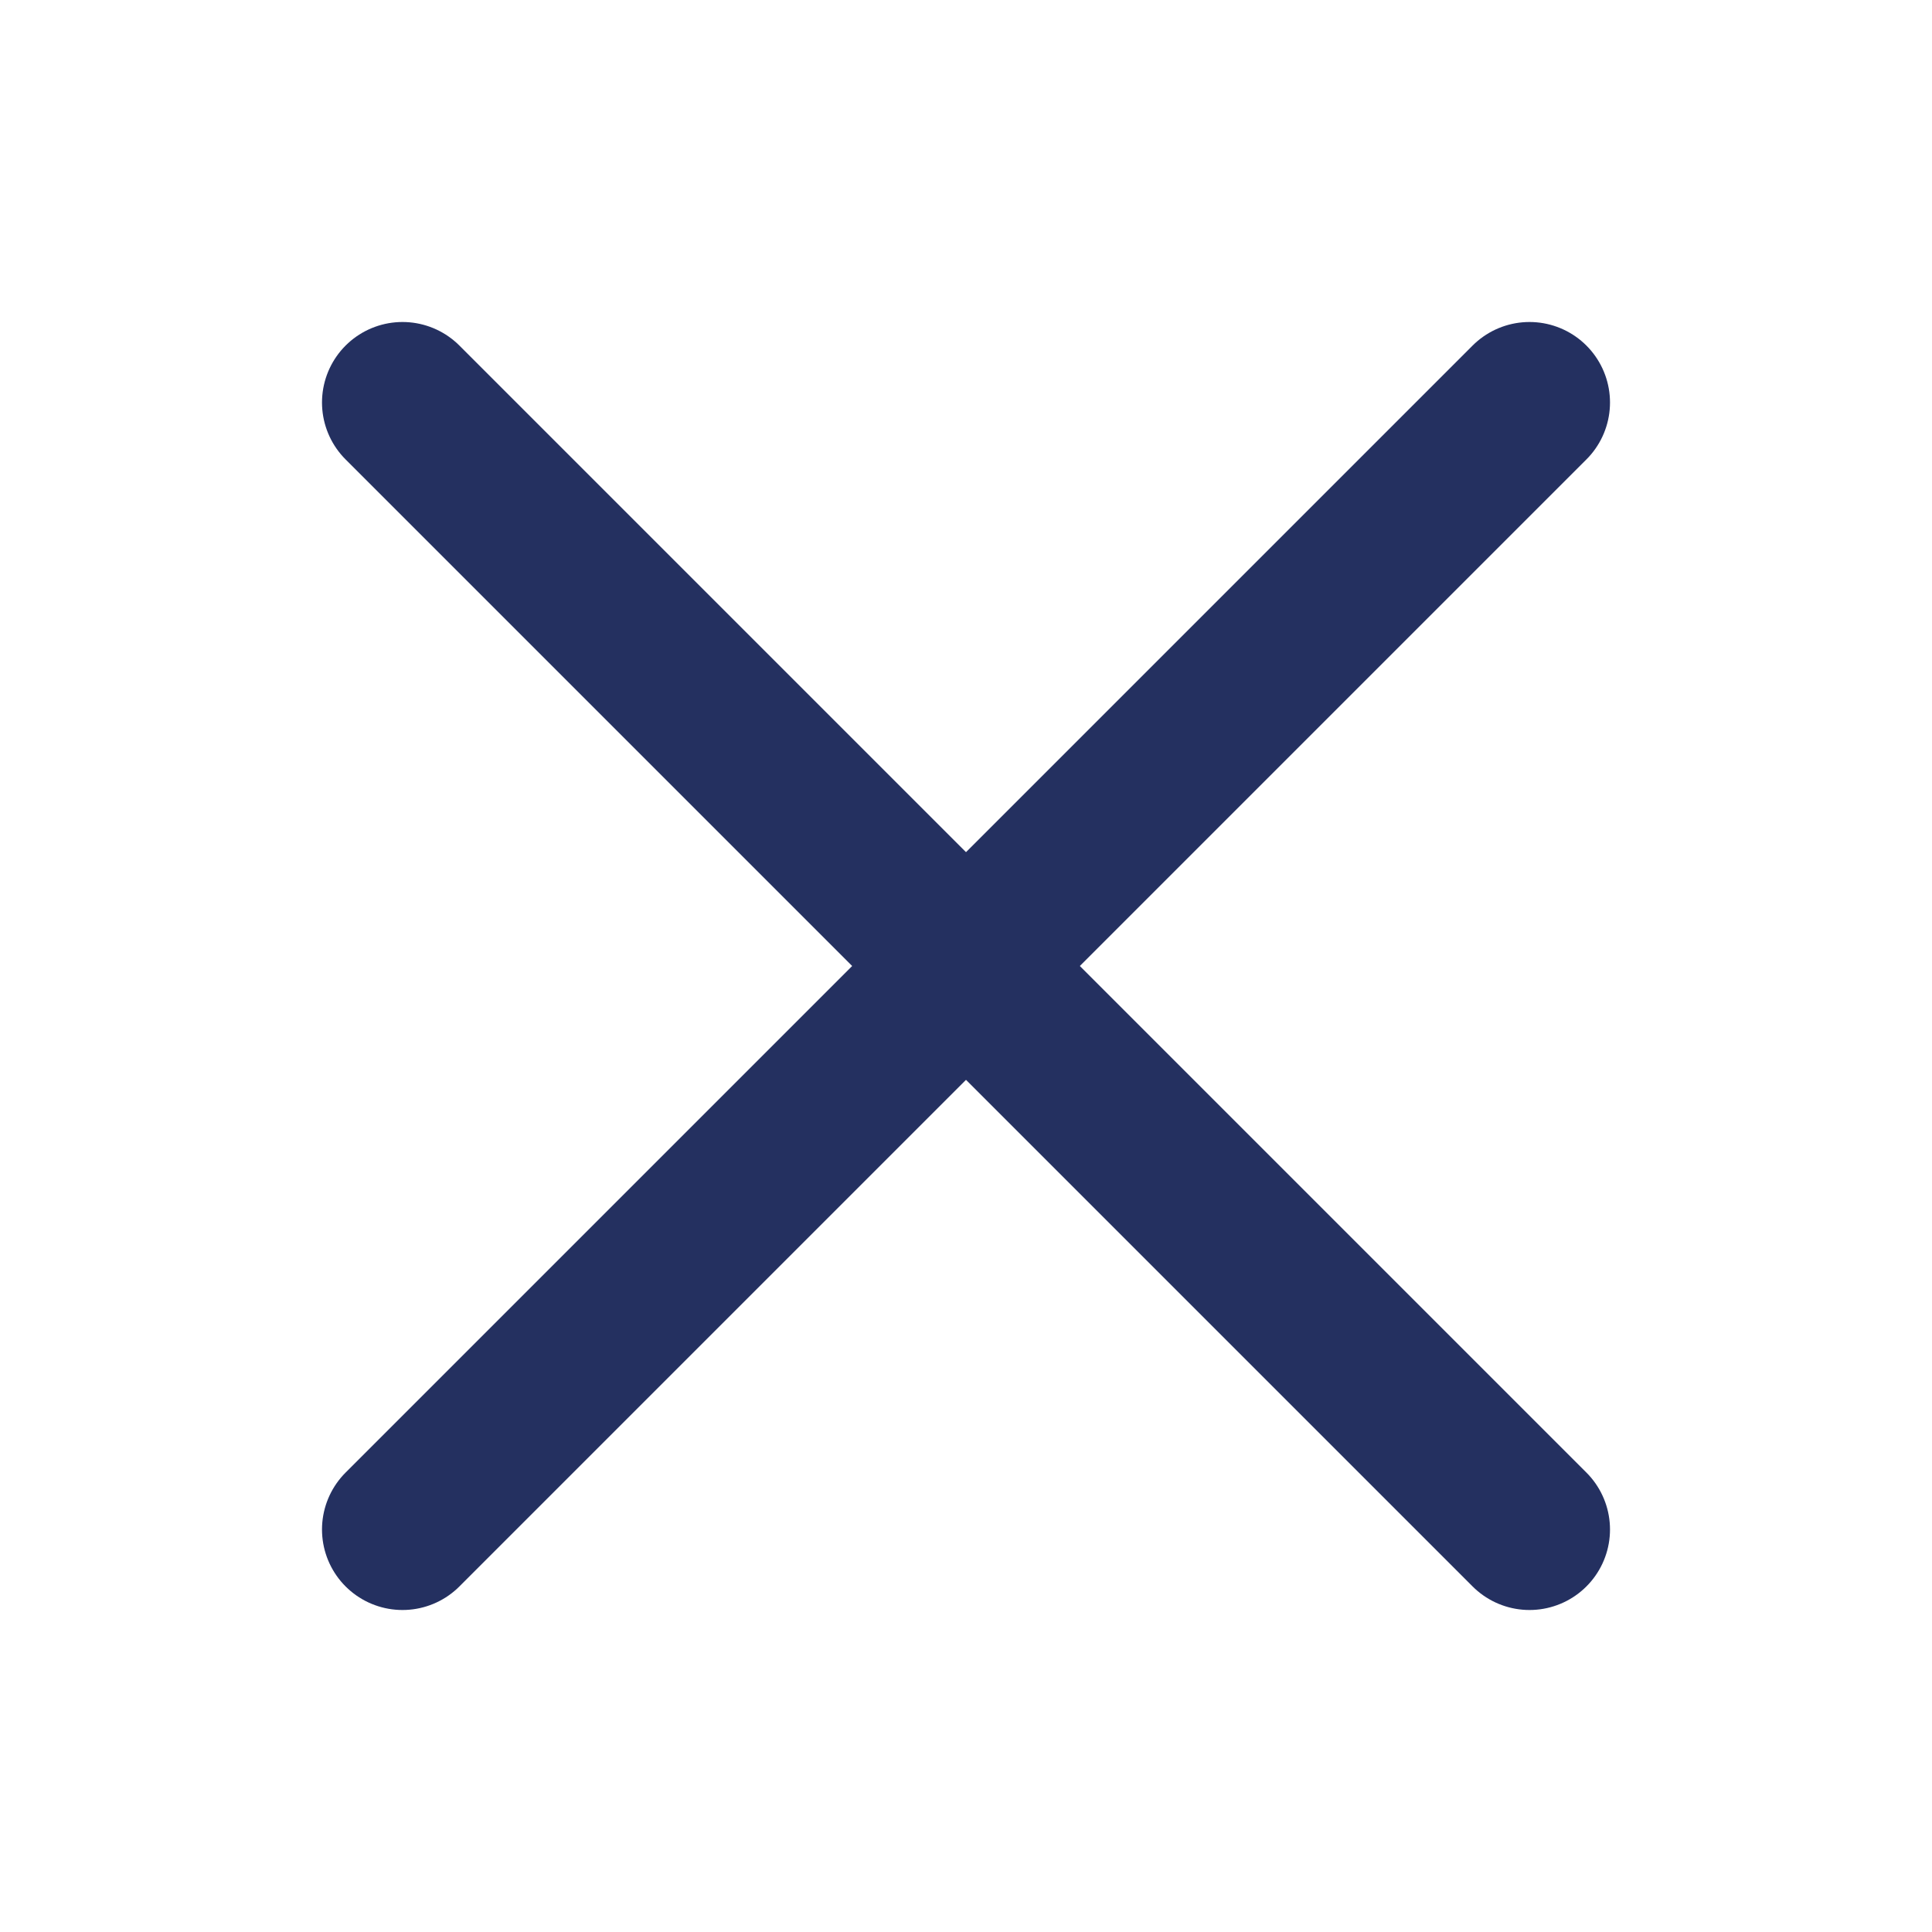
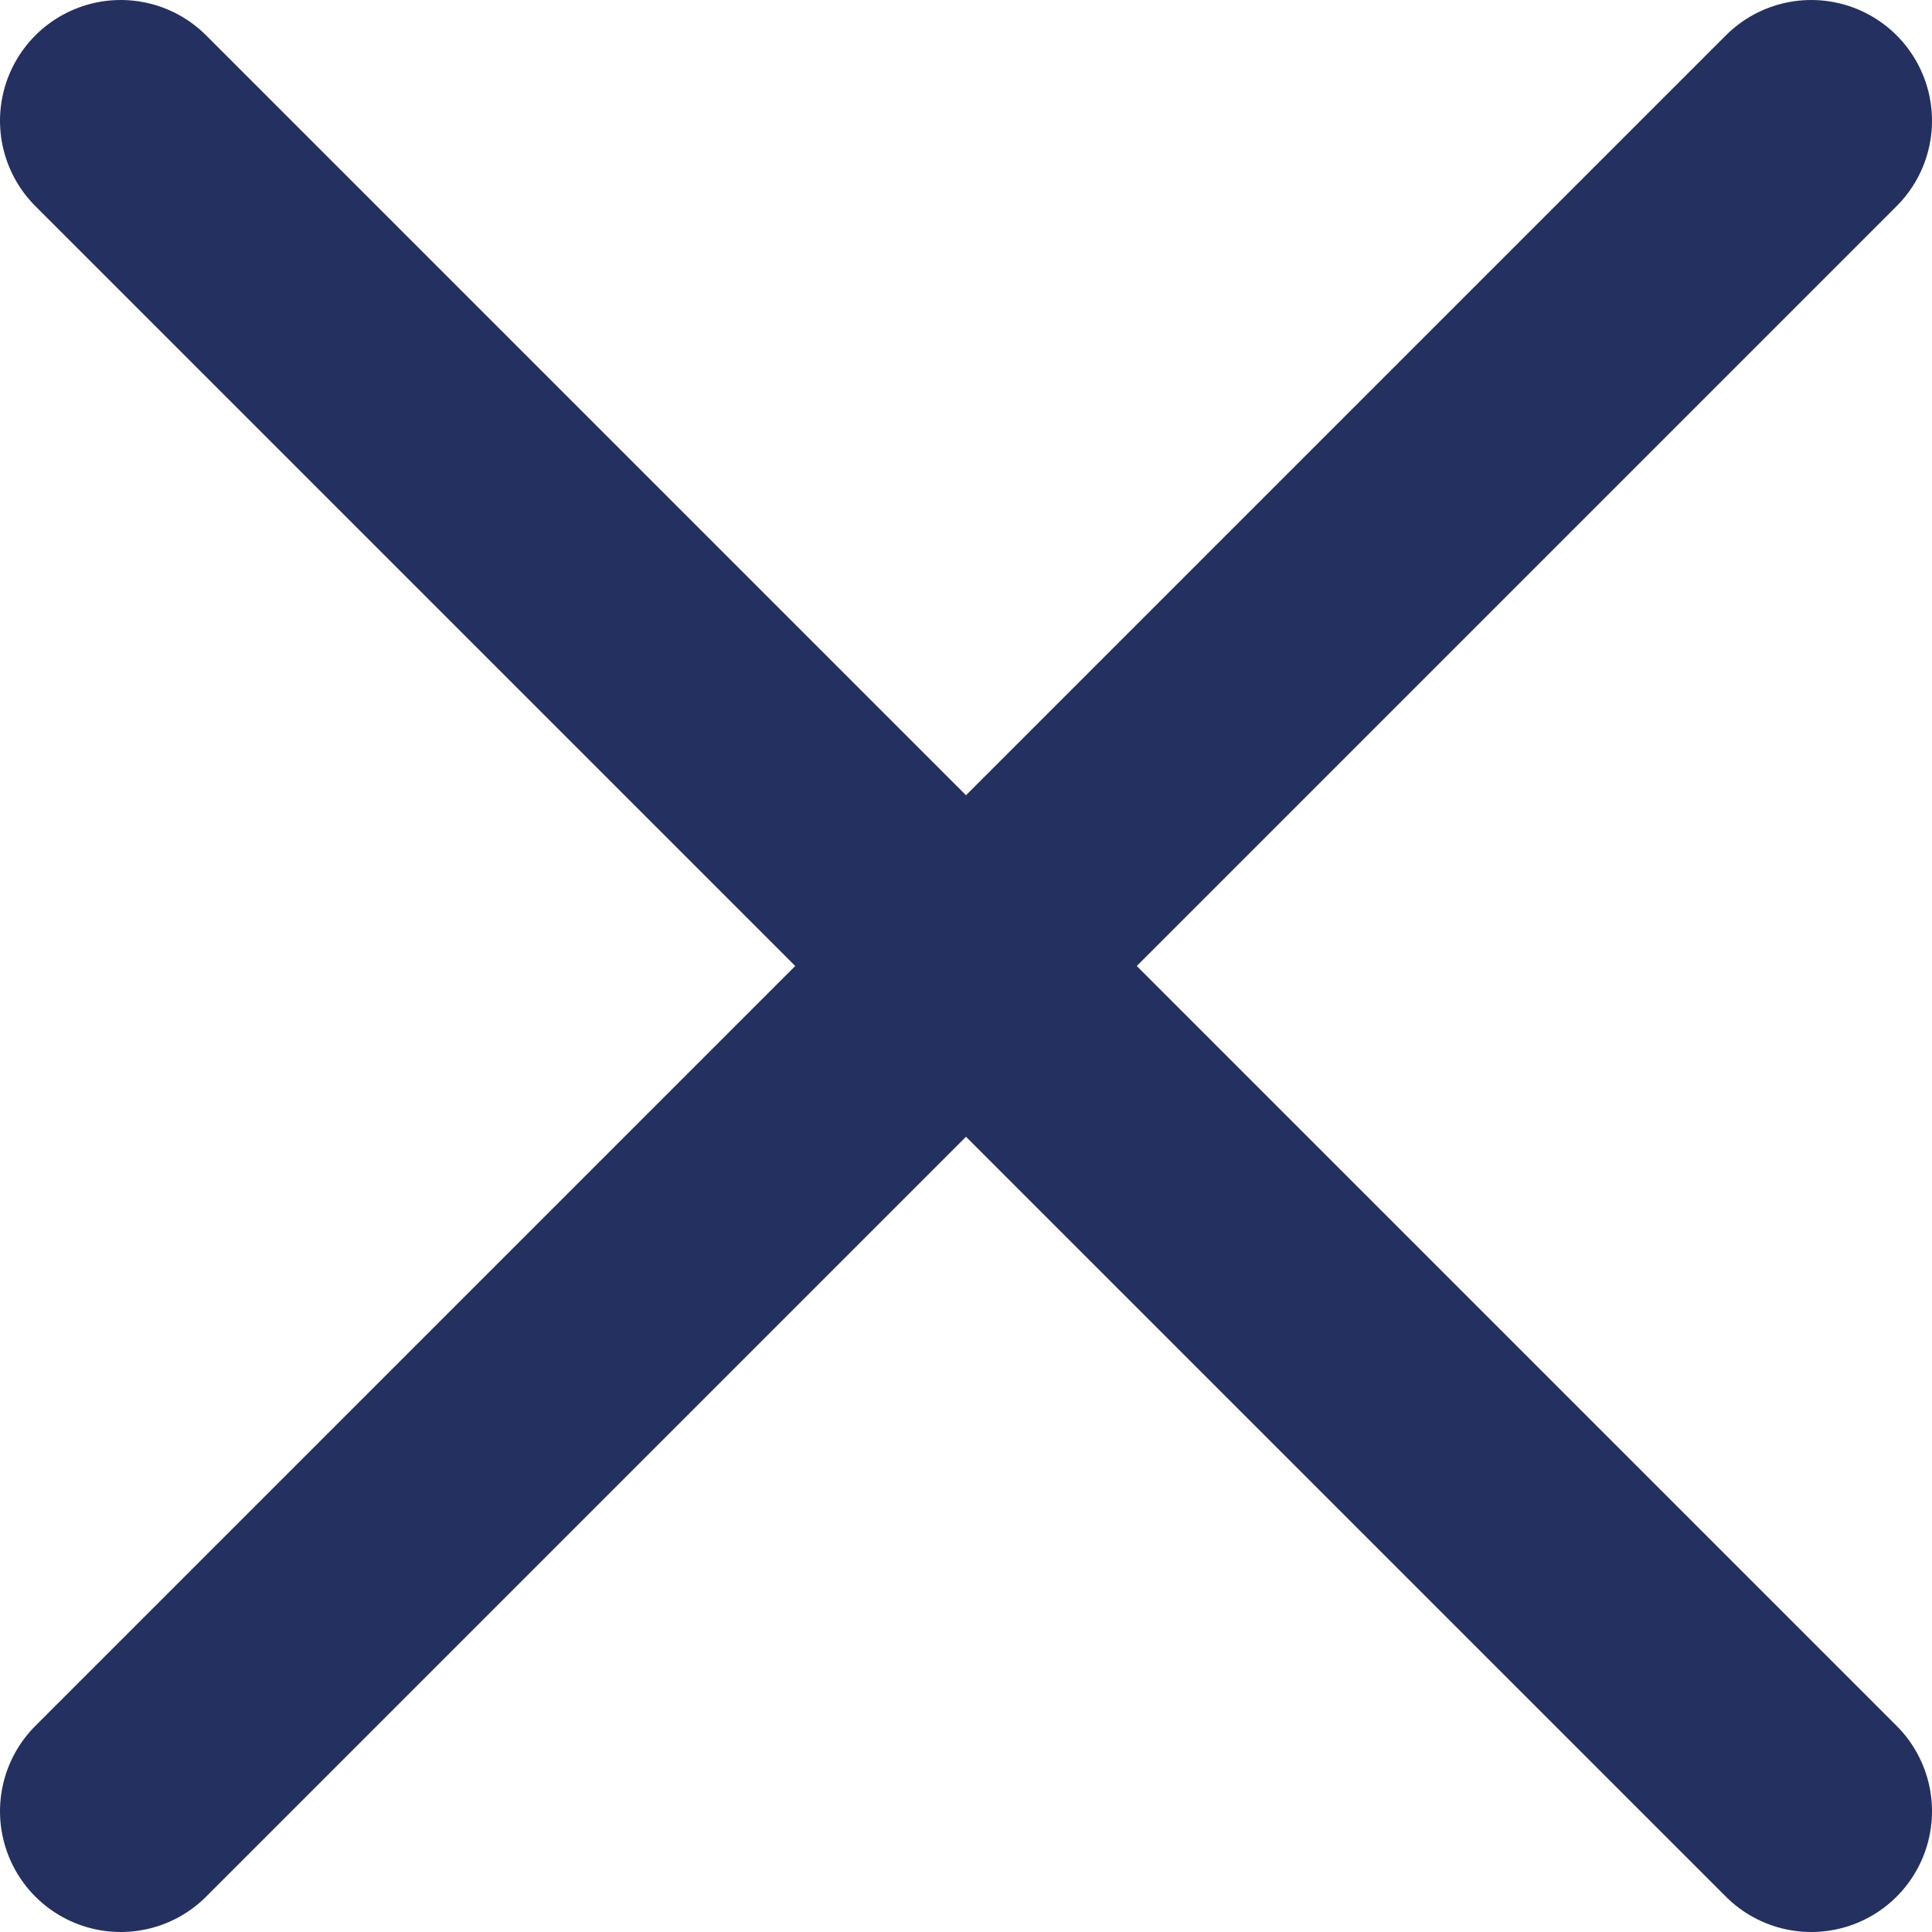
- <svg xmlns="http://www.w3.org/2000/svg" width="24" height="24" viewBox="0 0 24 24" fill="none">
-   <path d="M5 5L19 19" stroke="#243060" stroke-width="2" stroke-linecap="round" stroke-linejoin="round" />
-   <path d="M5 19L19 5" stroke="#243060" stroke-width="2" stroke-linecap="round" stroke-linejoin="round" />
+ <svg xmlns="http://www.w3.org/2000/svg" width="16" height="16" viewBox="0 0 16 16" fill="none">
+   <path d="M1 1L15 15" stroke="#243060" stroke-width="2" stroke-linecap="round" stroke-linejoin="round" />
+   <path d="M1 15L15 1" stroke="#243060" stroke-width="2" stroke-linecap="round" stroke-linejoin="round" />
</svg>
